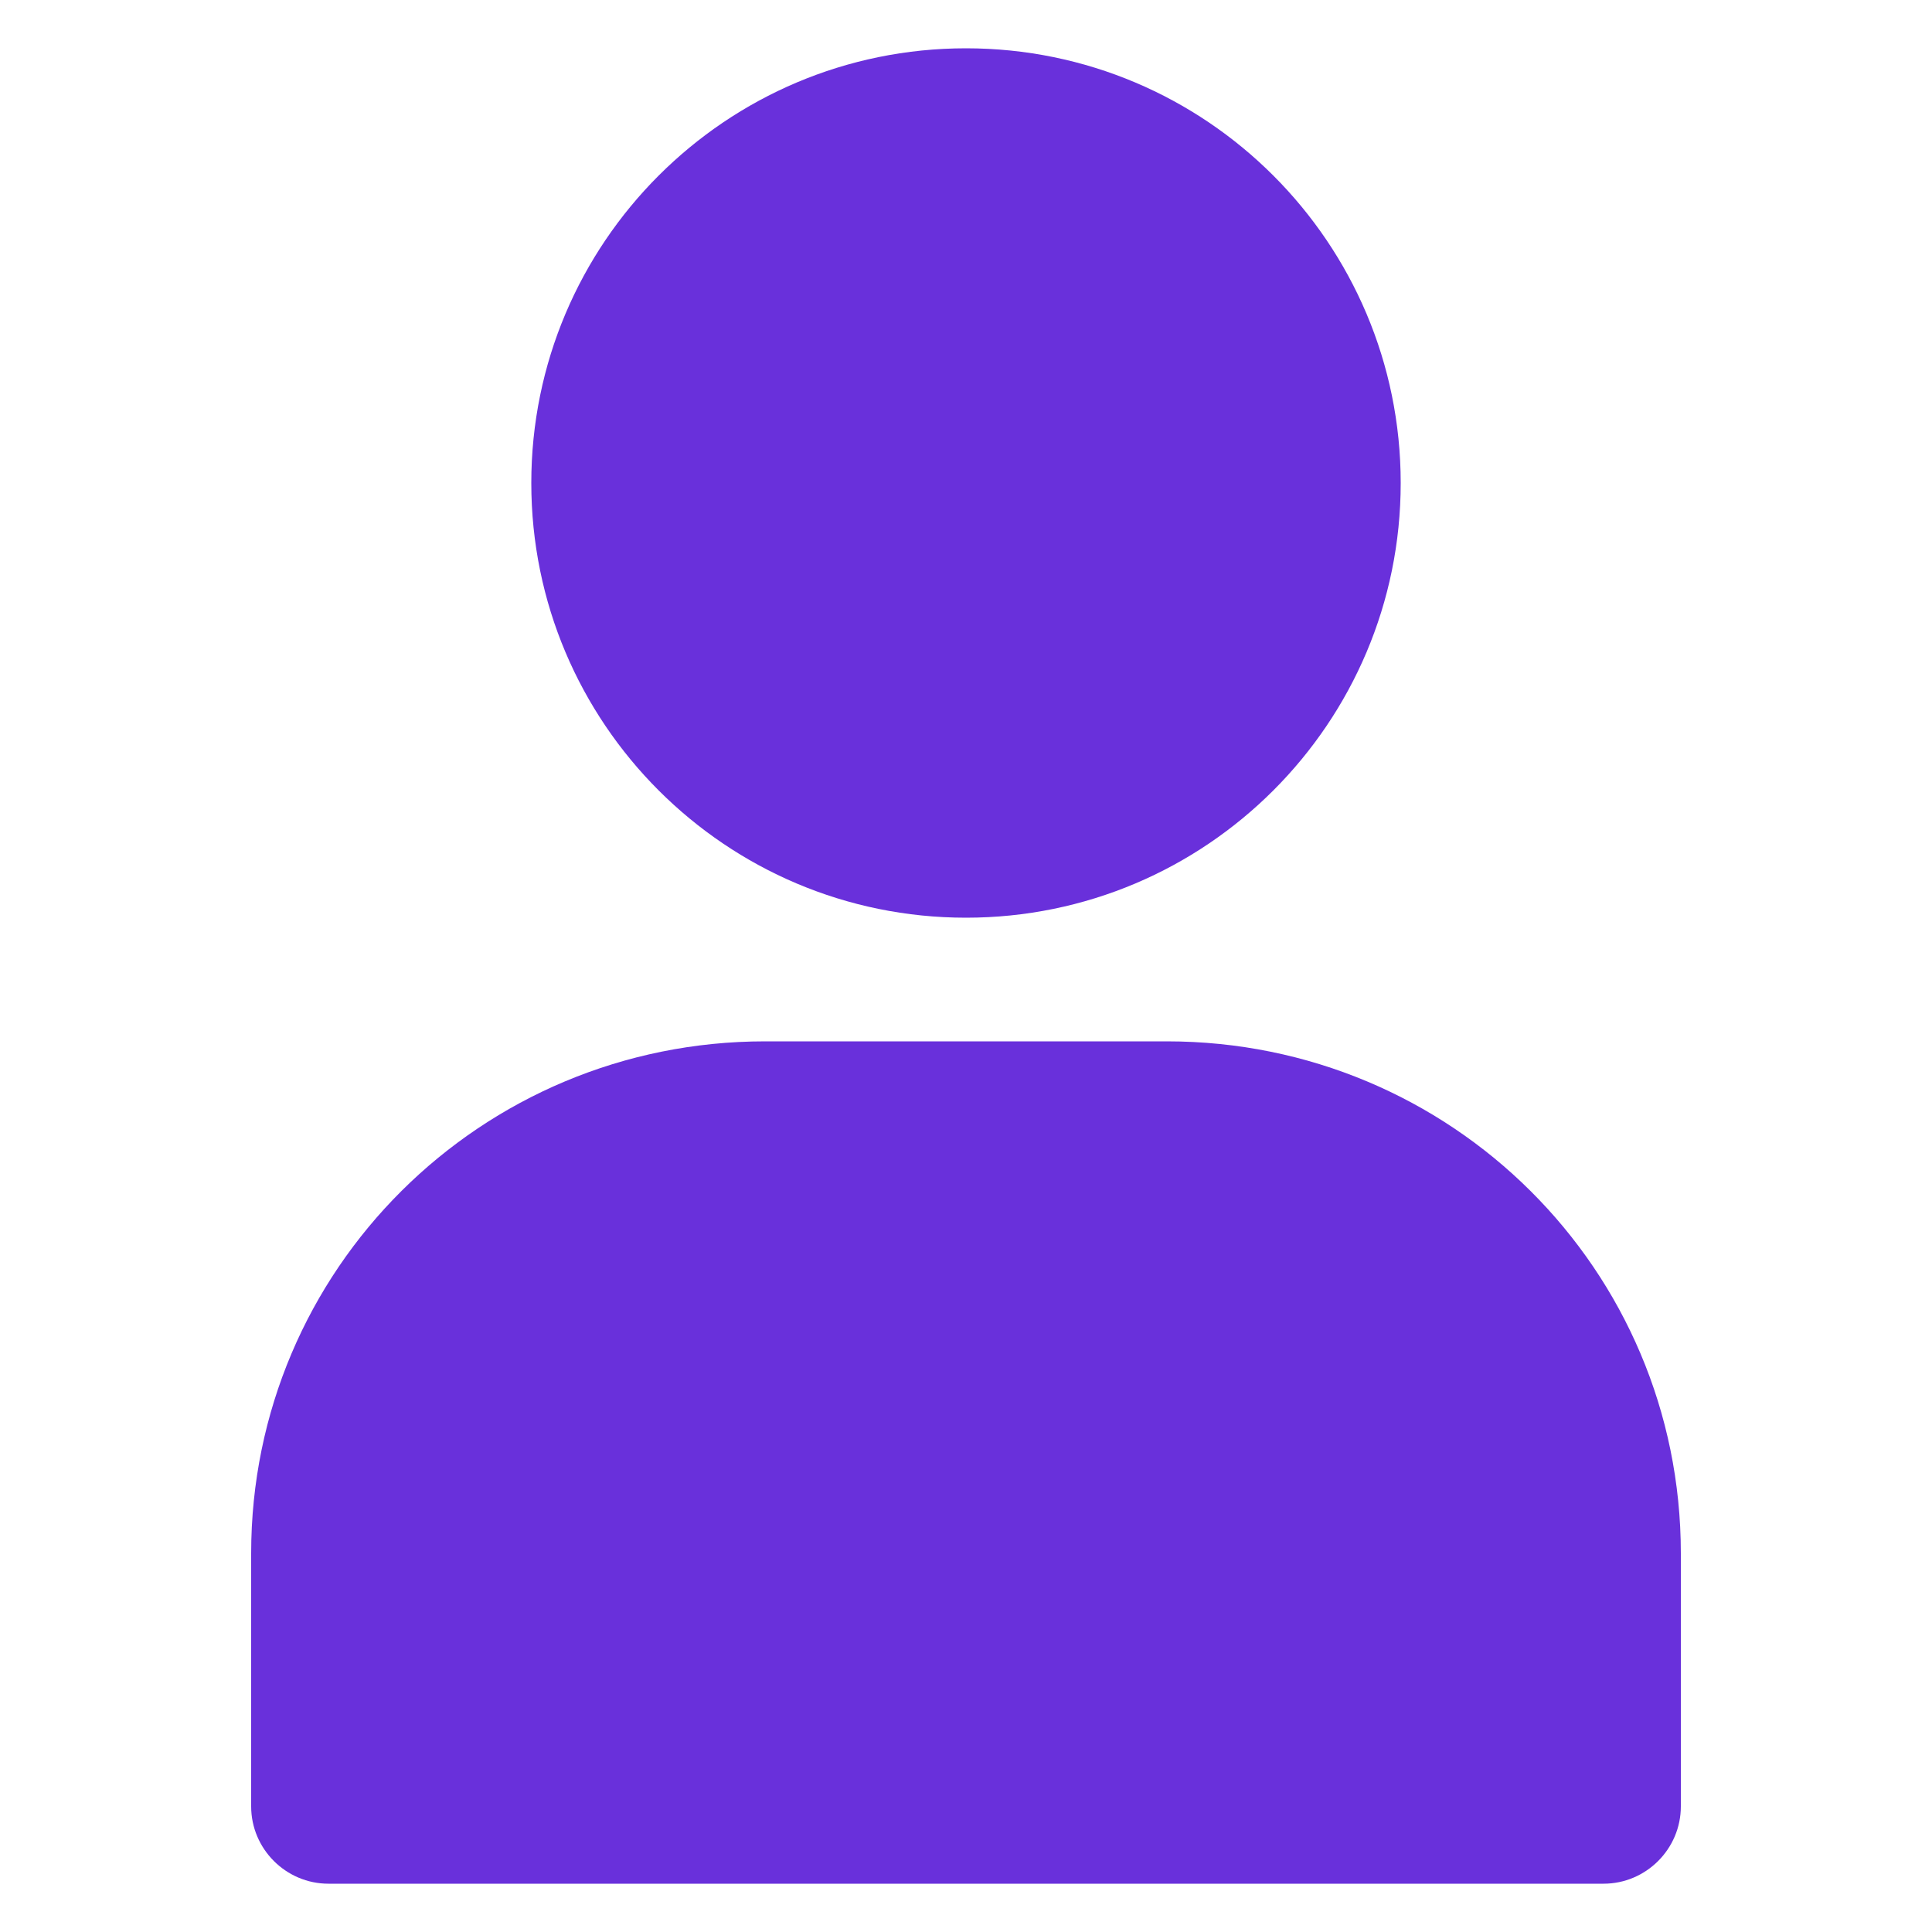
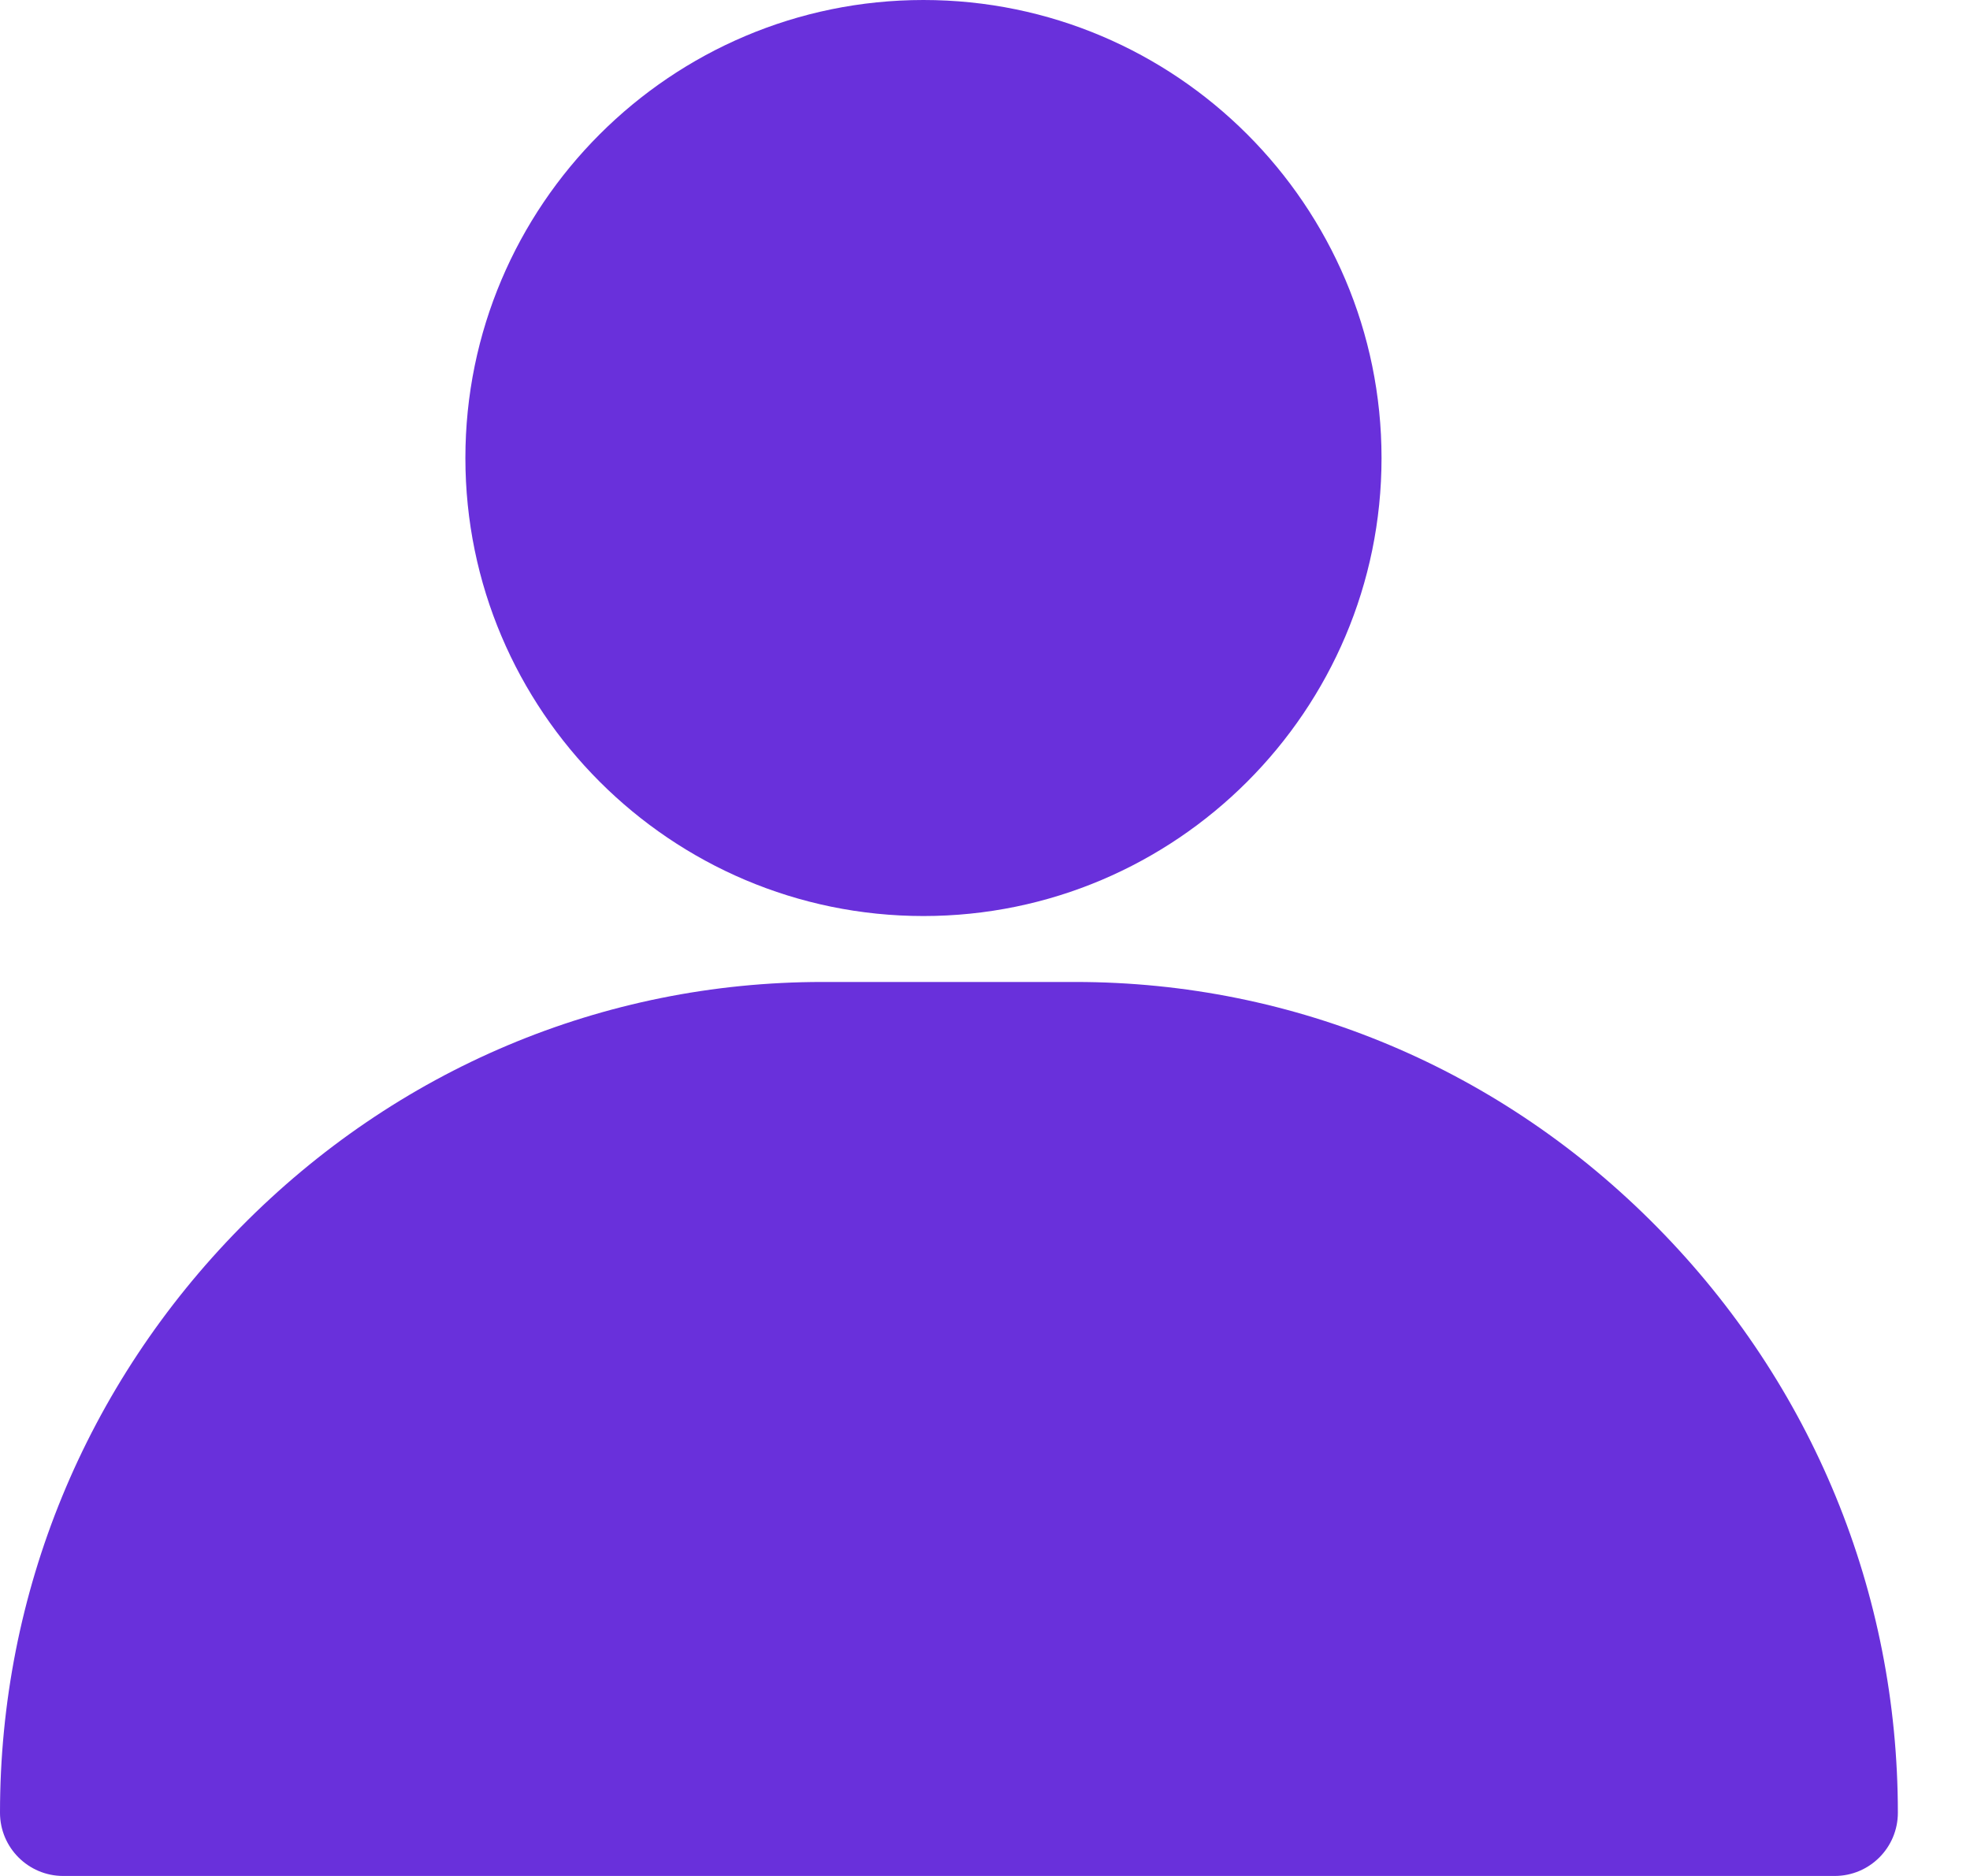
- <svg xmlns="http://www.w3.org/2000/svg" height="100px" width="100px" fill="#6930db" version="1.1" x="0px" y="0px" viewBox="0 0 100 100" style="enable-background:new 0 0 100 100;" xml:space="preserve">
-   <g>
-     <g>
-       <g>
-         <path fill="#6930db" d="M60.4,53.9H39.6C24.9,53.9,13,65.7,13,80.4v13.1c0,2.2,1.8,4,4,4H83c2.2,0,4-1.8,4-4V80.4C87,65.7,75.1,53.9,60.4,53.9z" />
-         <circle fill="#6930db" cx="50" cy="25" r="22.5" />
-       </g>
-     </g>
-   </g>
+ <svg xmlns="http://www.w3.org/2000/svg" width="21" height="20" viewBox="0 0 21 20" fill="none">
+   <path d="M17.667 13.085C16.006 11.398 13.803 10.469 11.464 10.469H8.767C6.429 10.469 4.226 11.398 2.564 13.085C0.911 14.764 0 16.98 0 19.326C0 19.698 0.302 20 0.674 20H19.557C19.93 20 20.231 19.698 20.231 19.326C20.231 16.98 19.321 14.764 17.667 13.085Z" fill="#6930DB" />
+   <path d="M9.844 0C7.151 0 4.961 2.19 4.961 4.883C4.961 7.575 7.151 9.766 9.844 9.766C12.536 9.766 14.727 7.575 14.727 4.883C14.727 2.19 12.536 0 9.844 0Z" fill="#6930DB" />
</svg>
